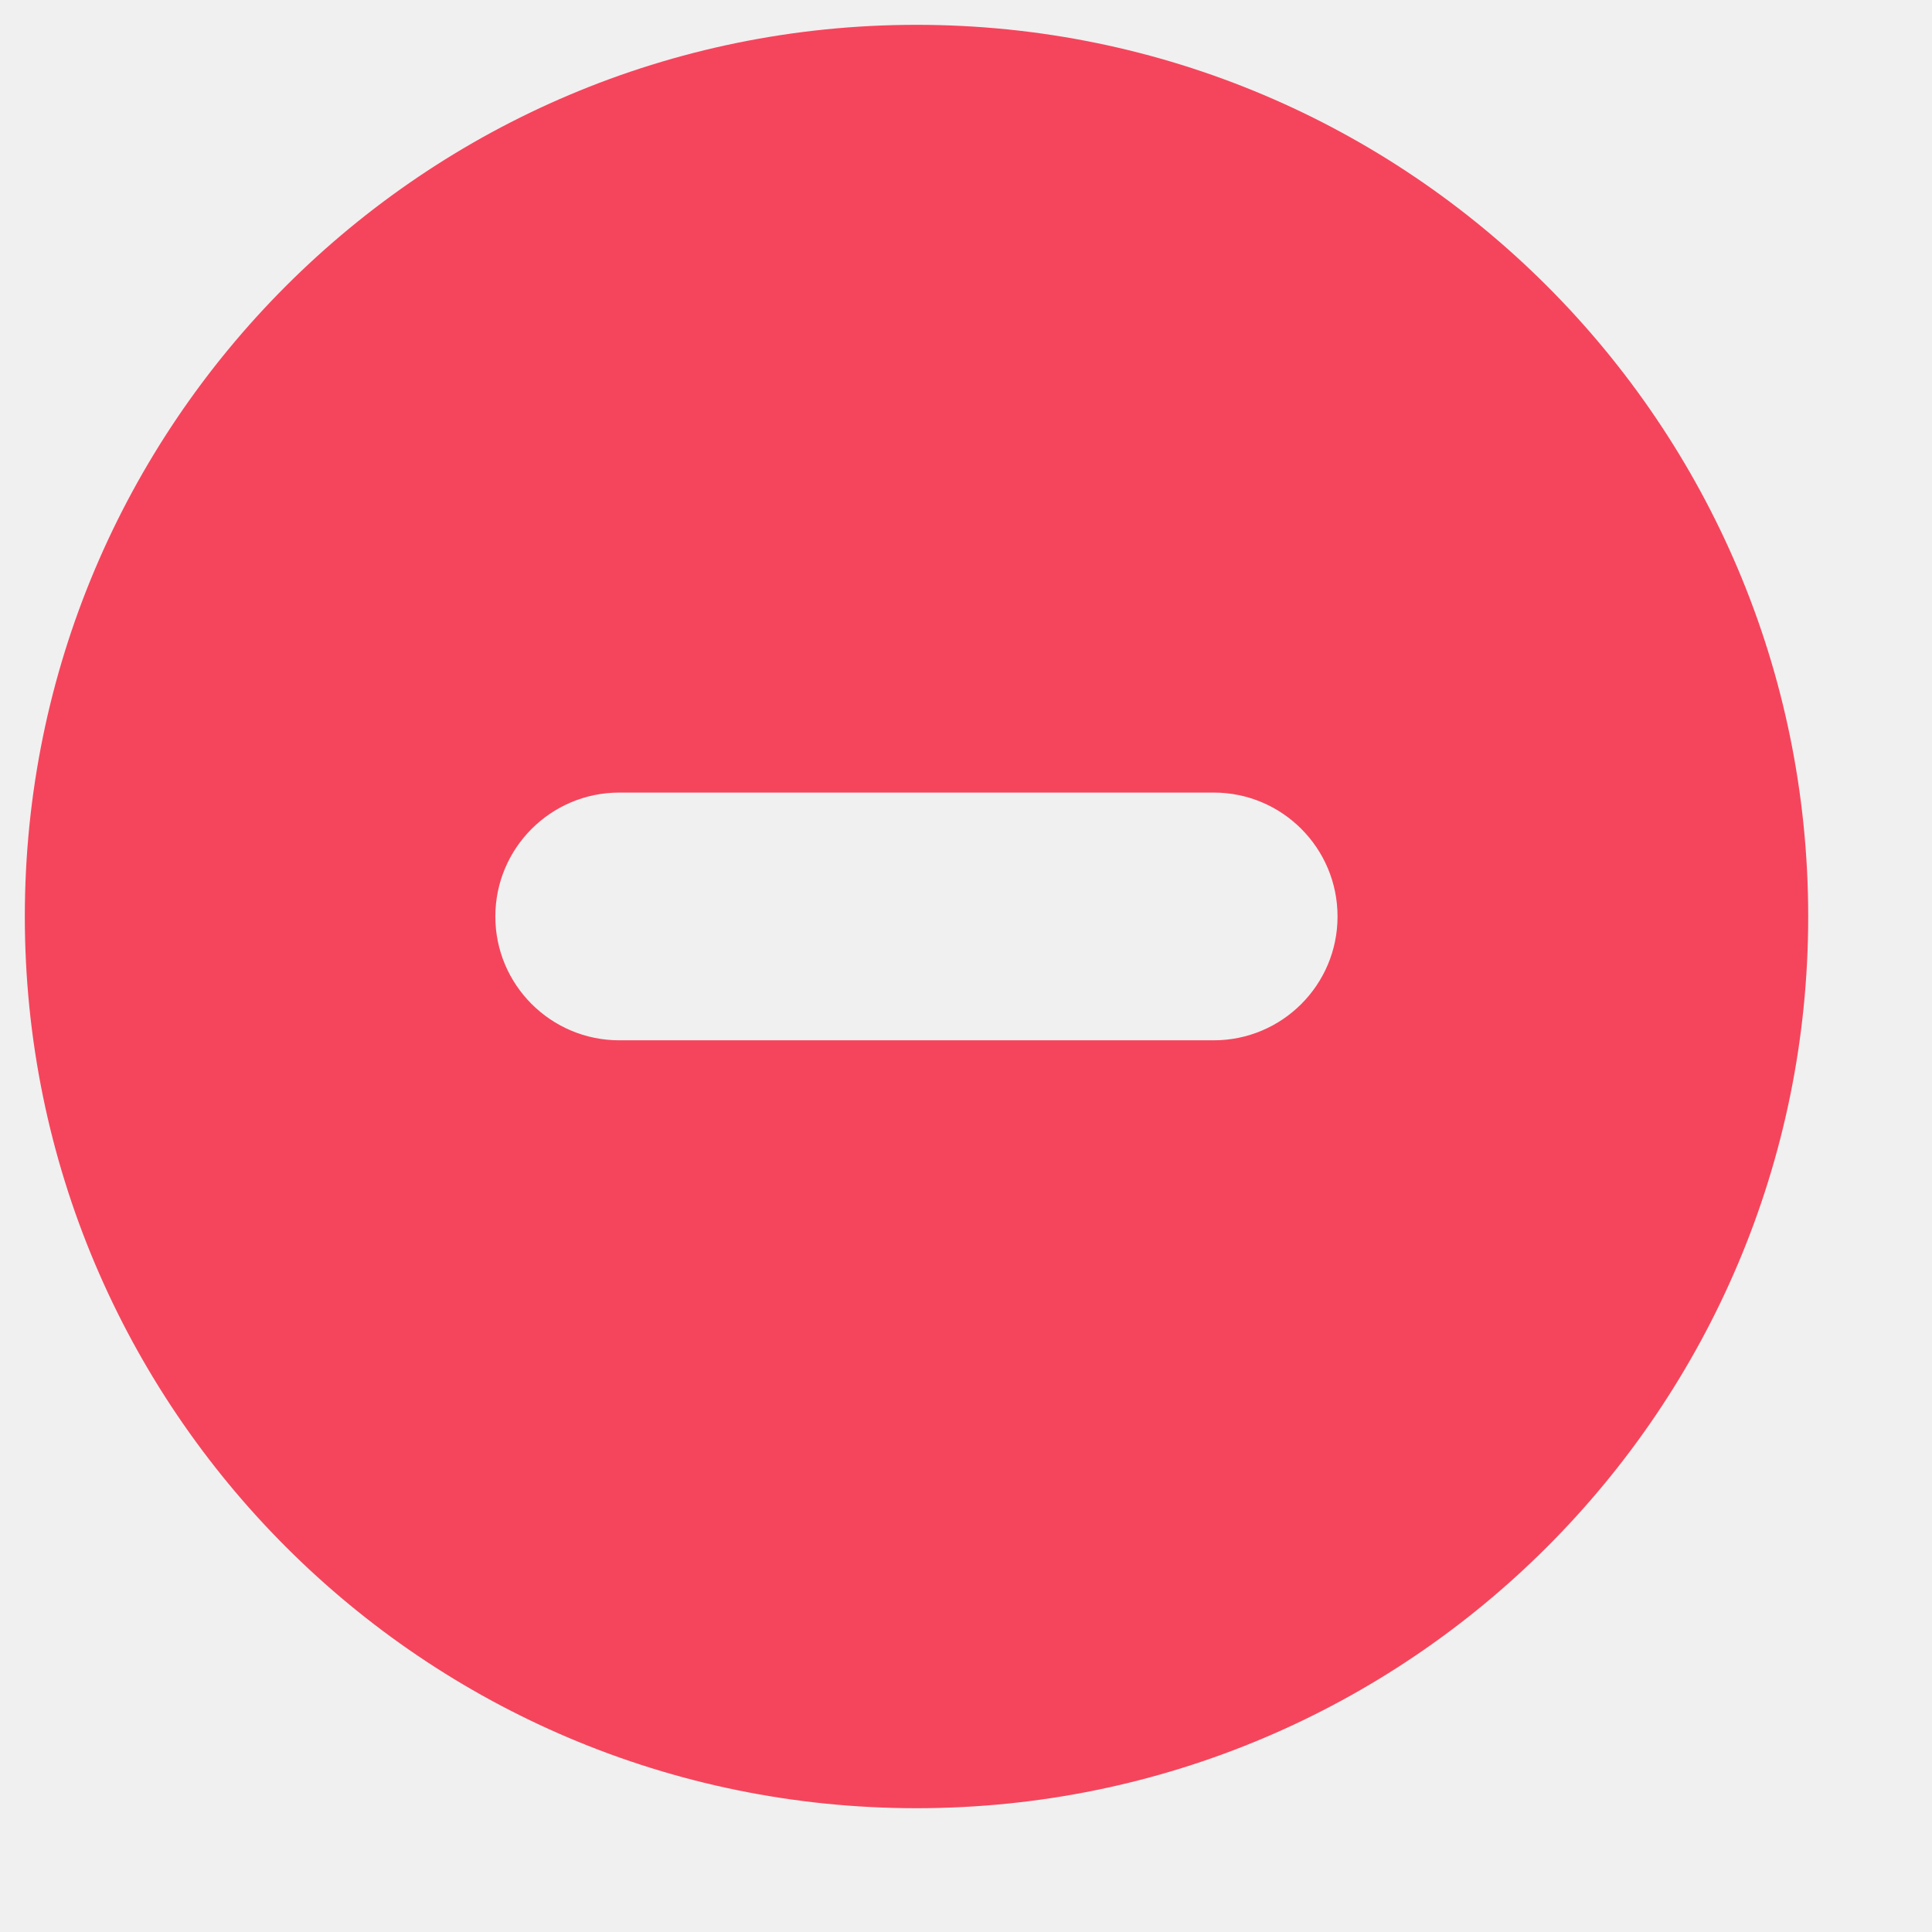
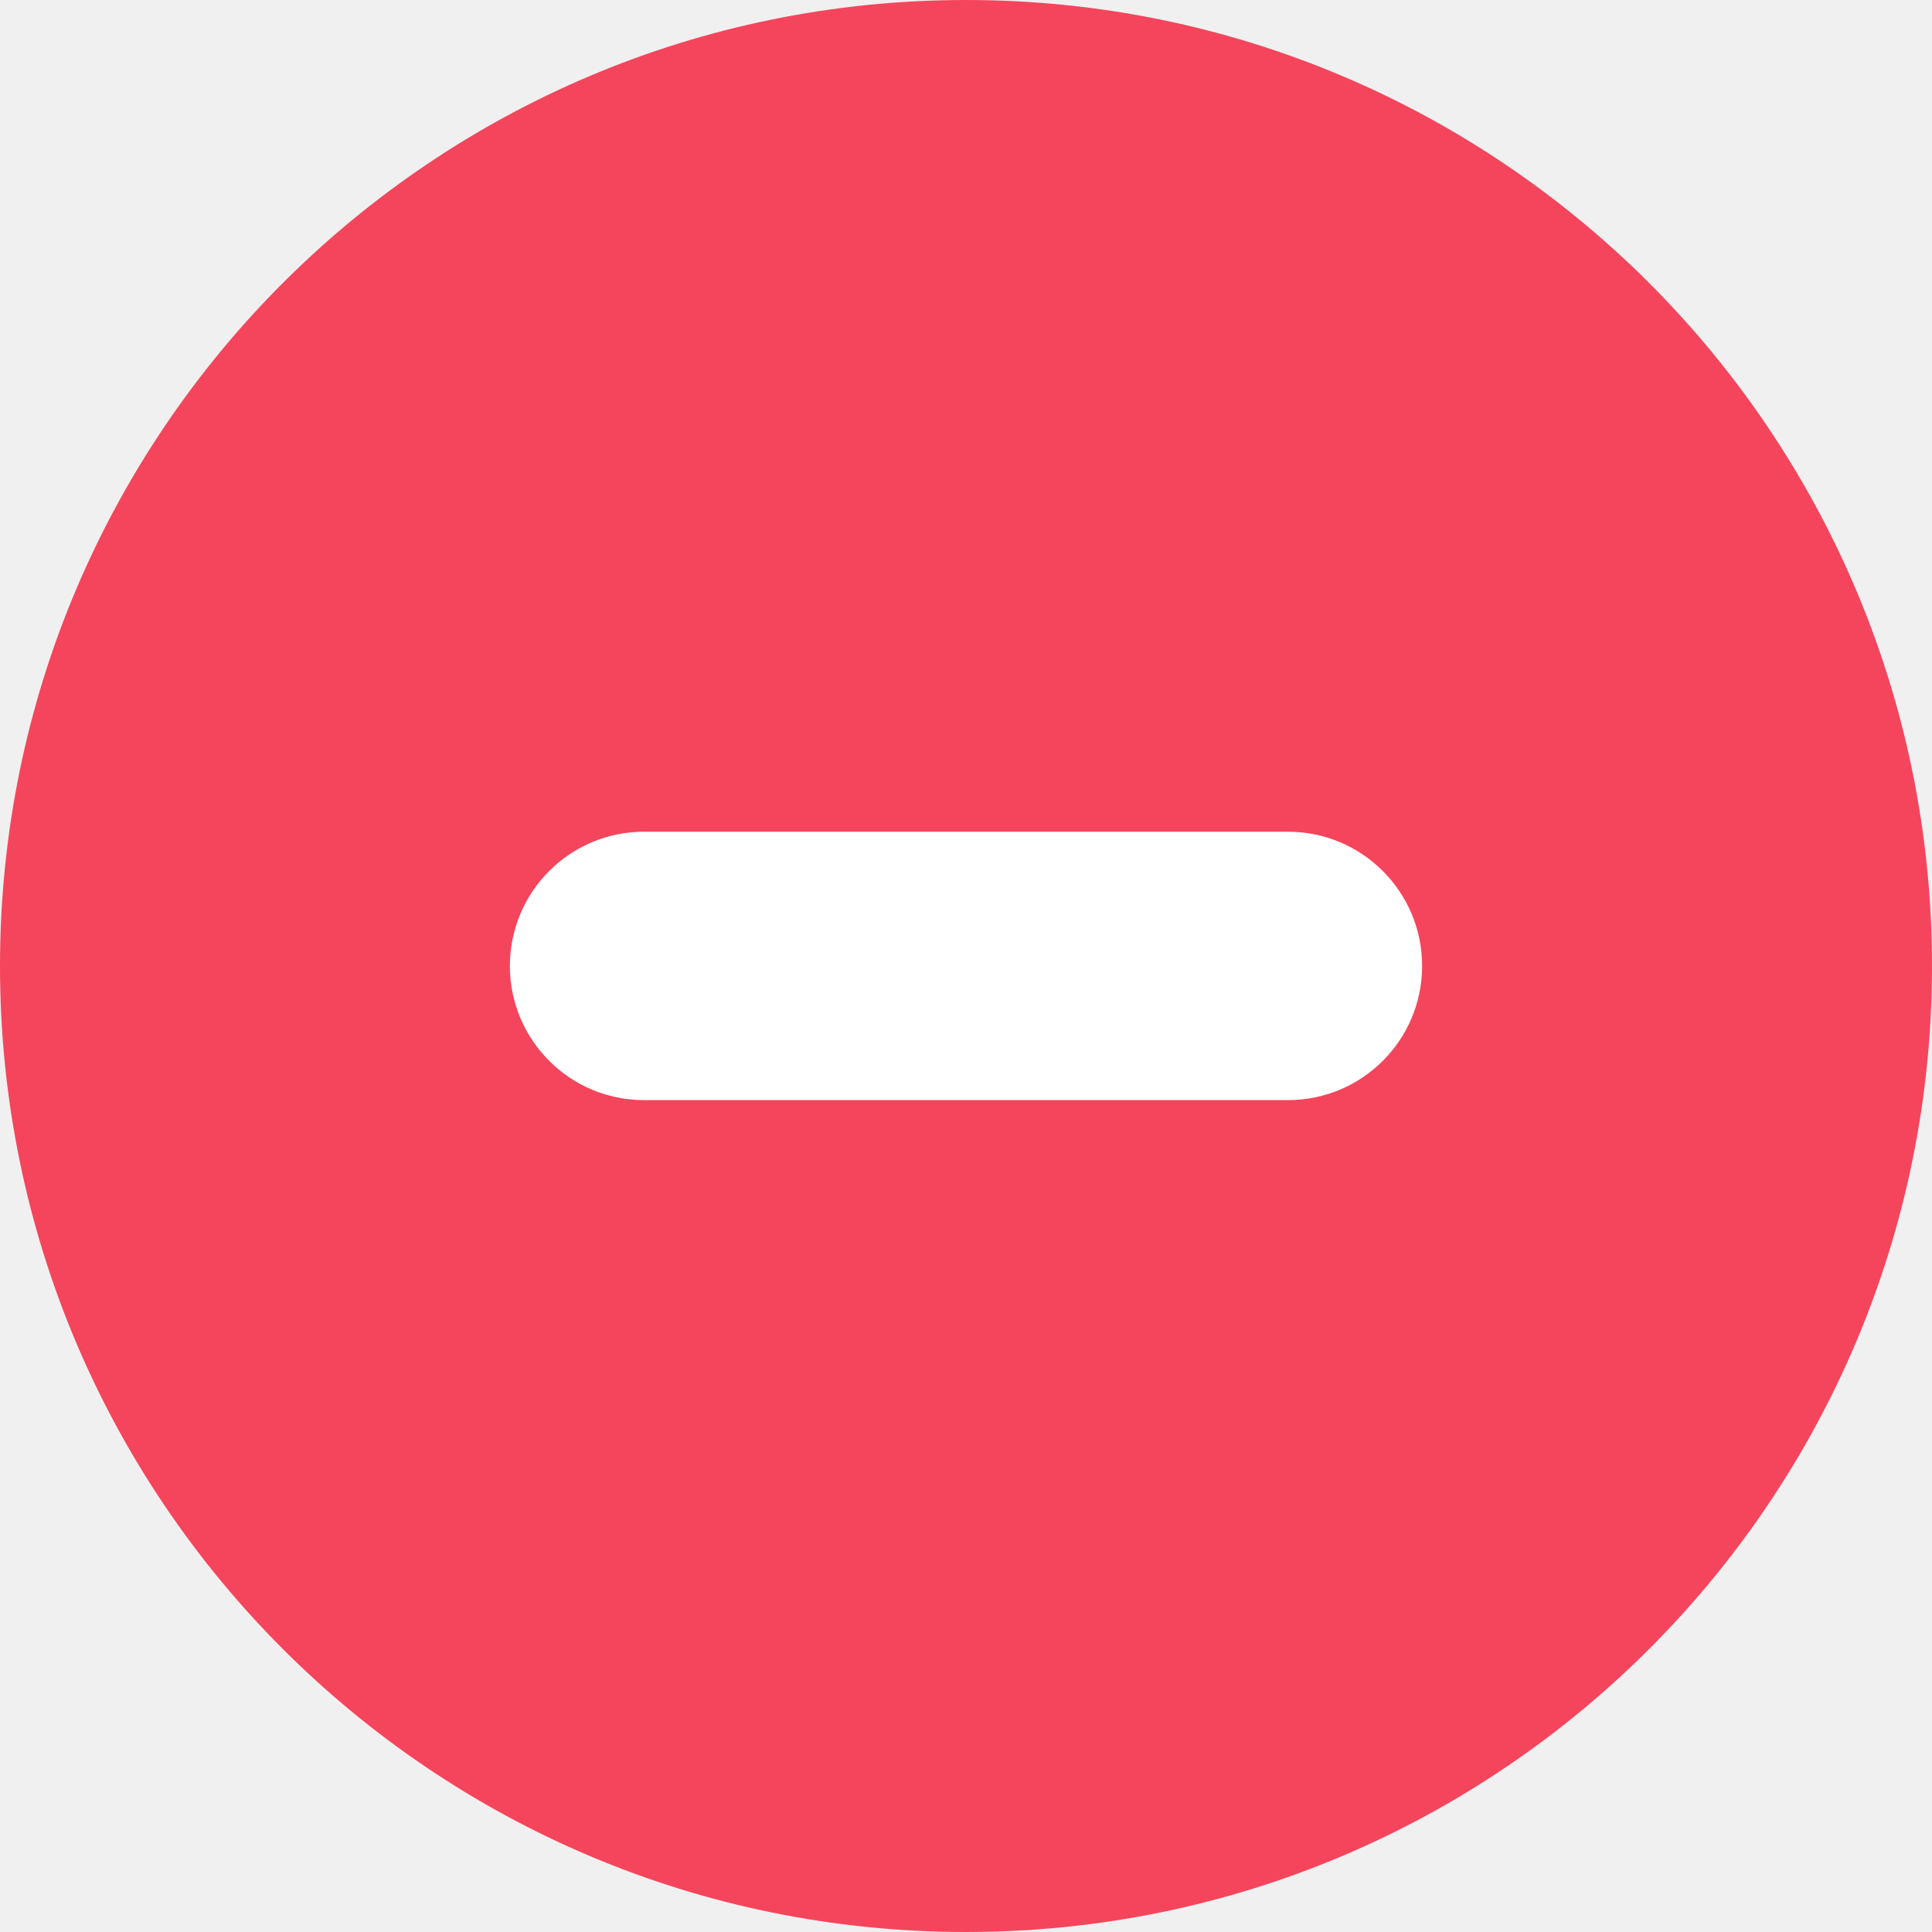
- <svg xmlns="http://www.w3.org/2000/svg" width="13" height="13" viewBox="0 0 13 13" fill="none">
-   <path fill-rule="evenodd" clip-rule="evenodd" d="M6.167 12.167C9.48 12.167 12.167 9.48 12.167 6.167C12.167 2.853 9.48 0.167 6.167 0.167C2.853 0.167 0.167 2.853 0.167 6.167C0.167 9.48 2.853 12.167 6.167 12.167ZM4.167 5.333C3.707 5.333 3.333 5.706 3.333 6.167C3.333 6.627 3.707 7 4.167 7H8.167C8.627 7 9 6.627 9 6.167C9 5.706 8.627 5.333 8.167 5.333L4.167 5.333Z" fill="#F5455C" />
+ <svg xmlns="http://www.w3.org/2000/svg" width="12" height="12" viewBox="0 0 12 12" fill="none">
+   <path d="M12 6C12 9.314 9.314 12 6 12C2.686 12 0 9.314 0 6C0 2.686 2.686 0 6 0C9.314 0 12 2.686 12 6Z" fill="#F5455C" />
+   <path fill-rule="evenodd" clip-rule="evenodd" d="M3.167 6C3.167 5.539 3.54 5.166 4 5.166L8 5.166C8.46 5.166 8.833 5.539 8.833 6C8.833 6.46 8.46 6.833 8 6.833L4 6.833C3.54 6.833 3.167 6.46 3.167 6Z" fill="white" />
</svg>
